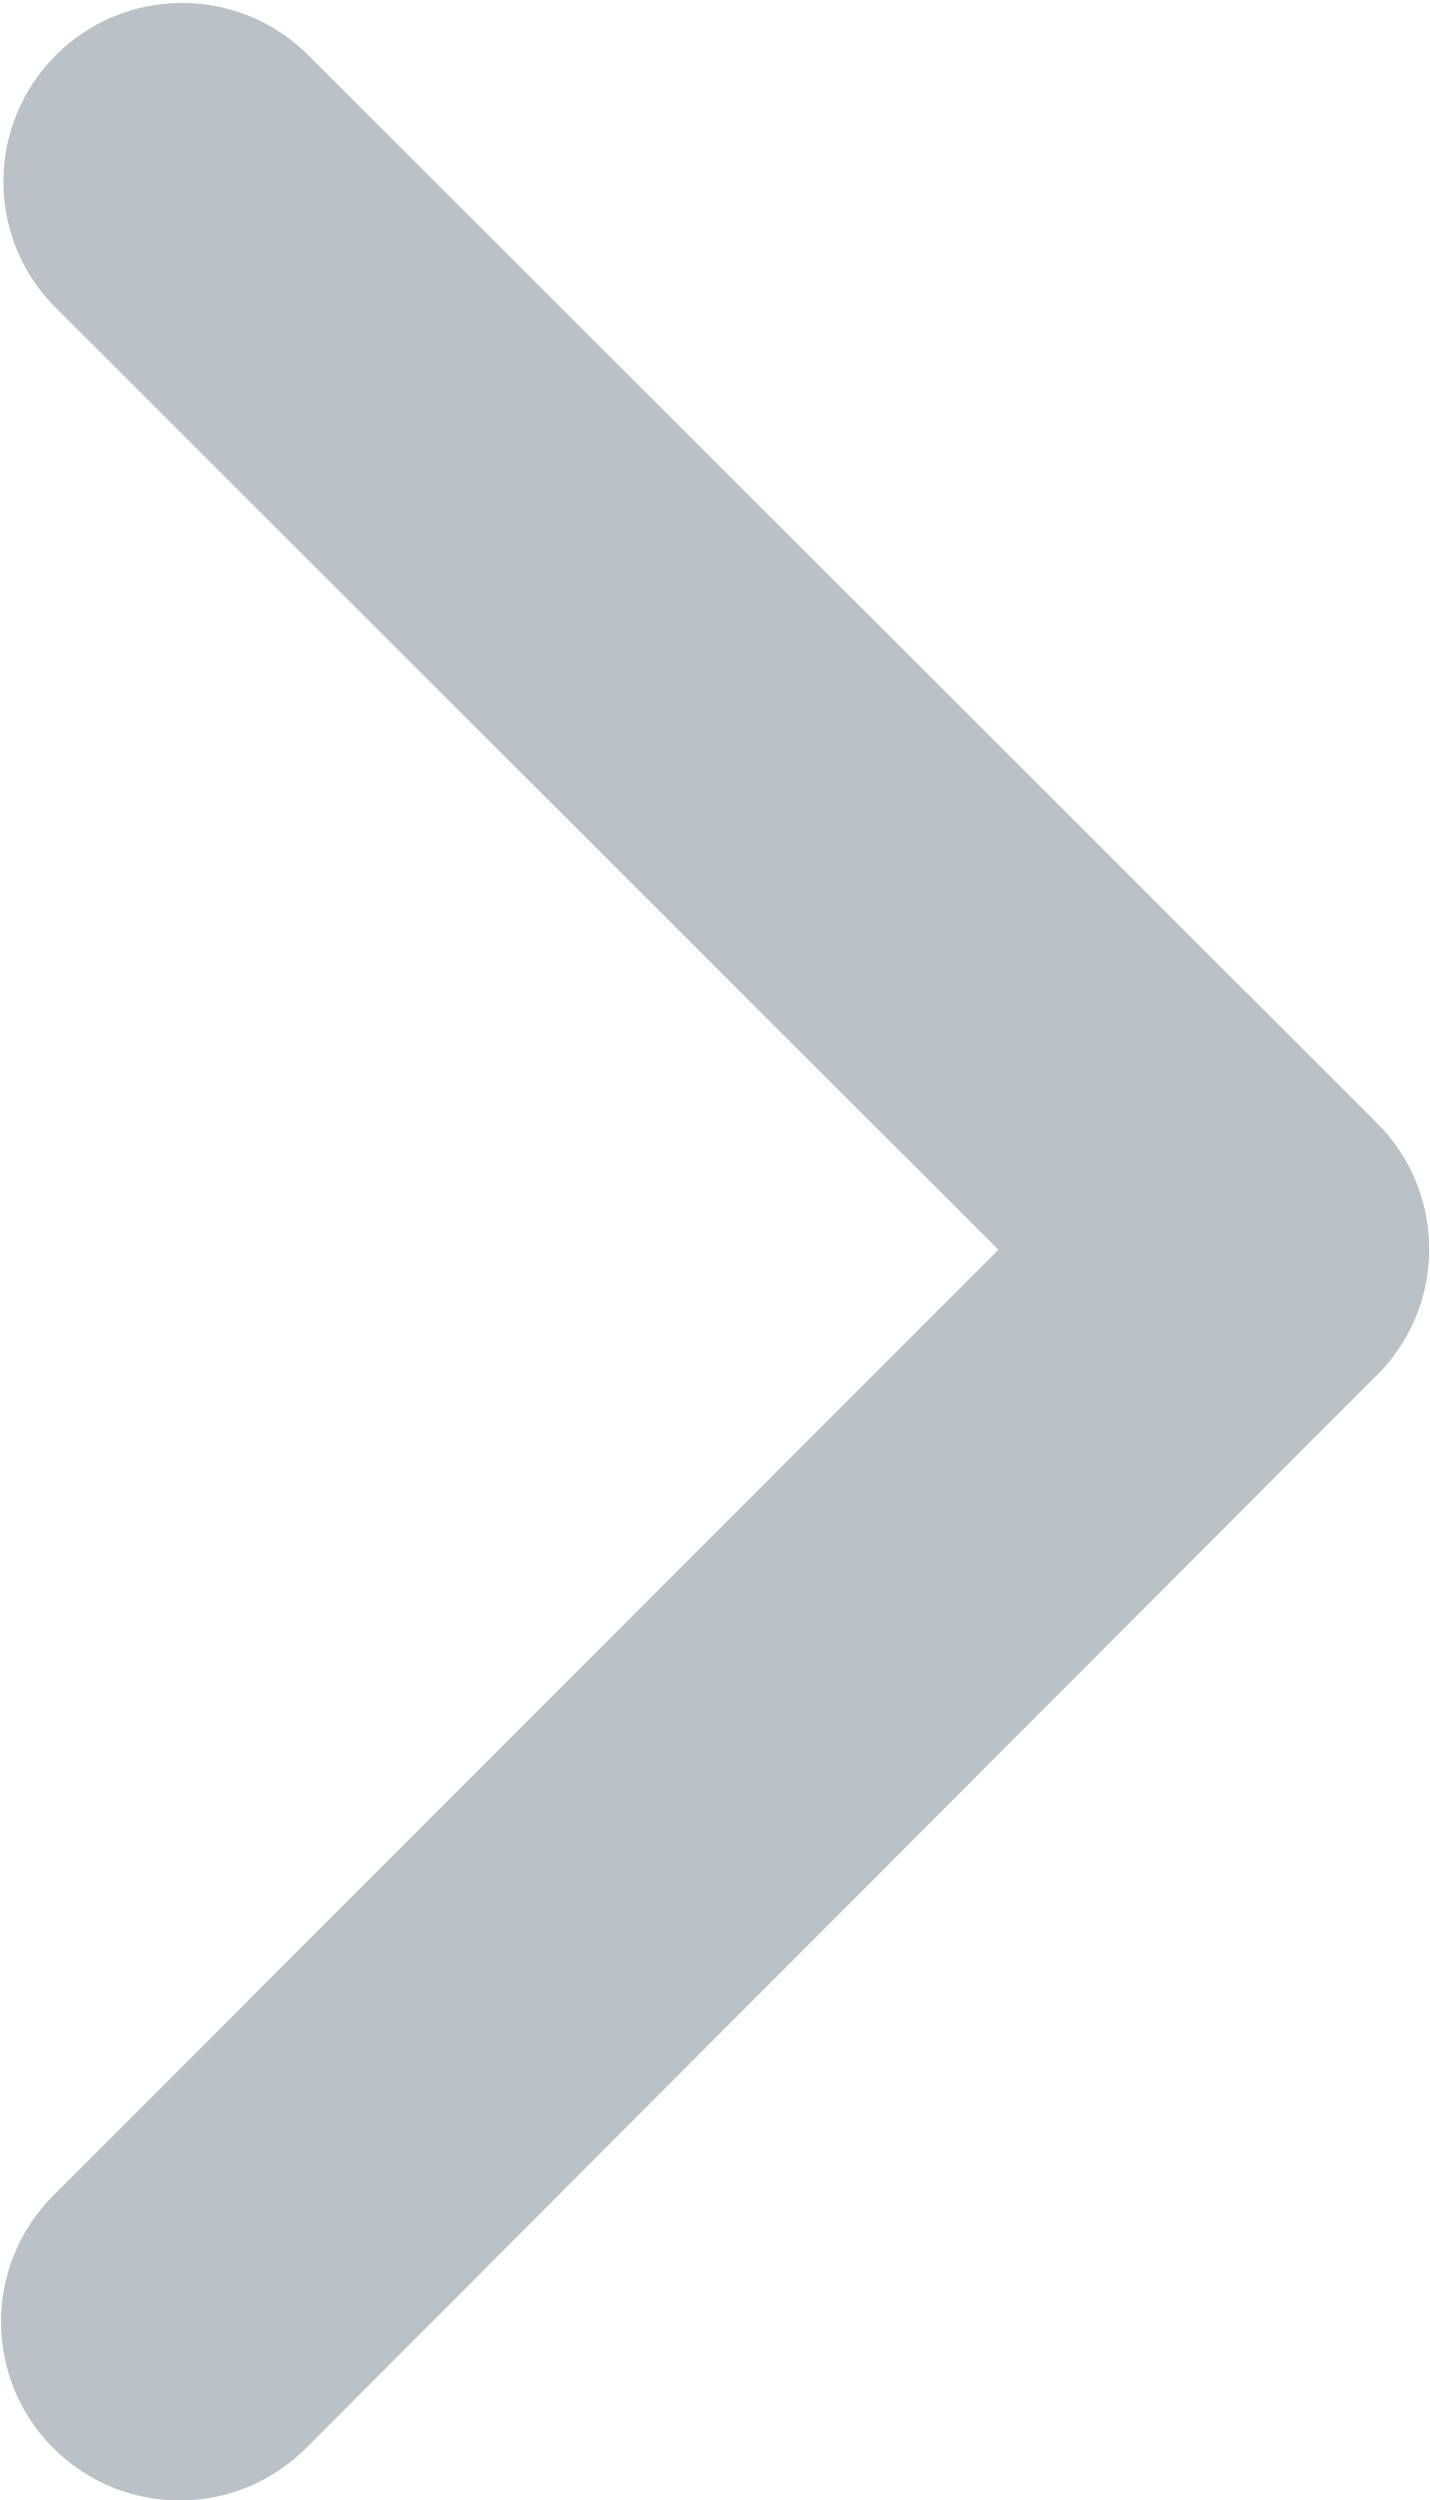
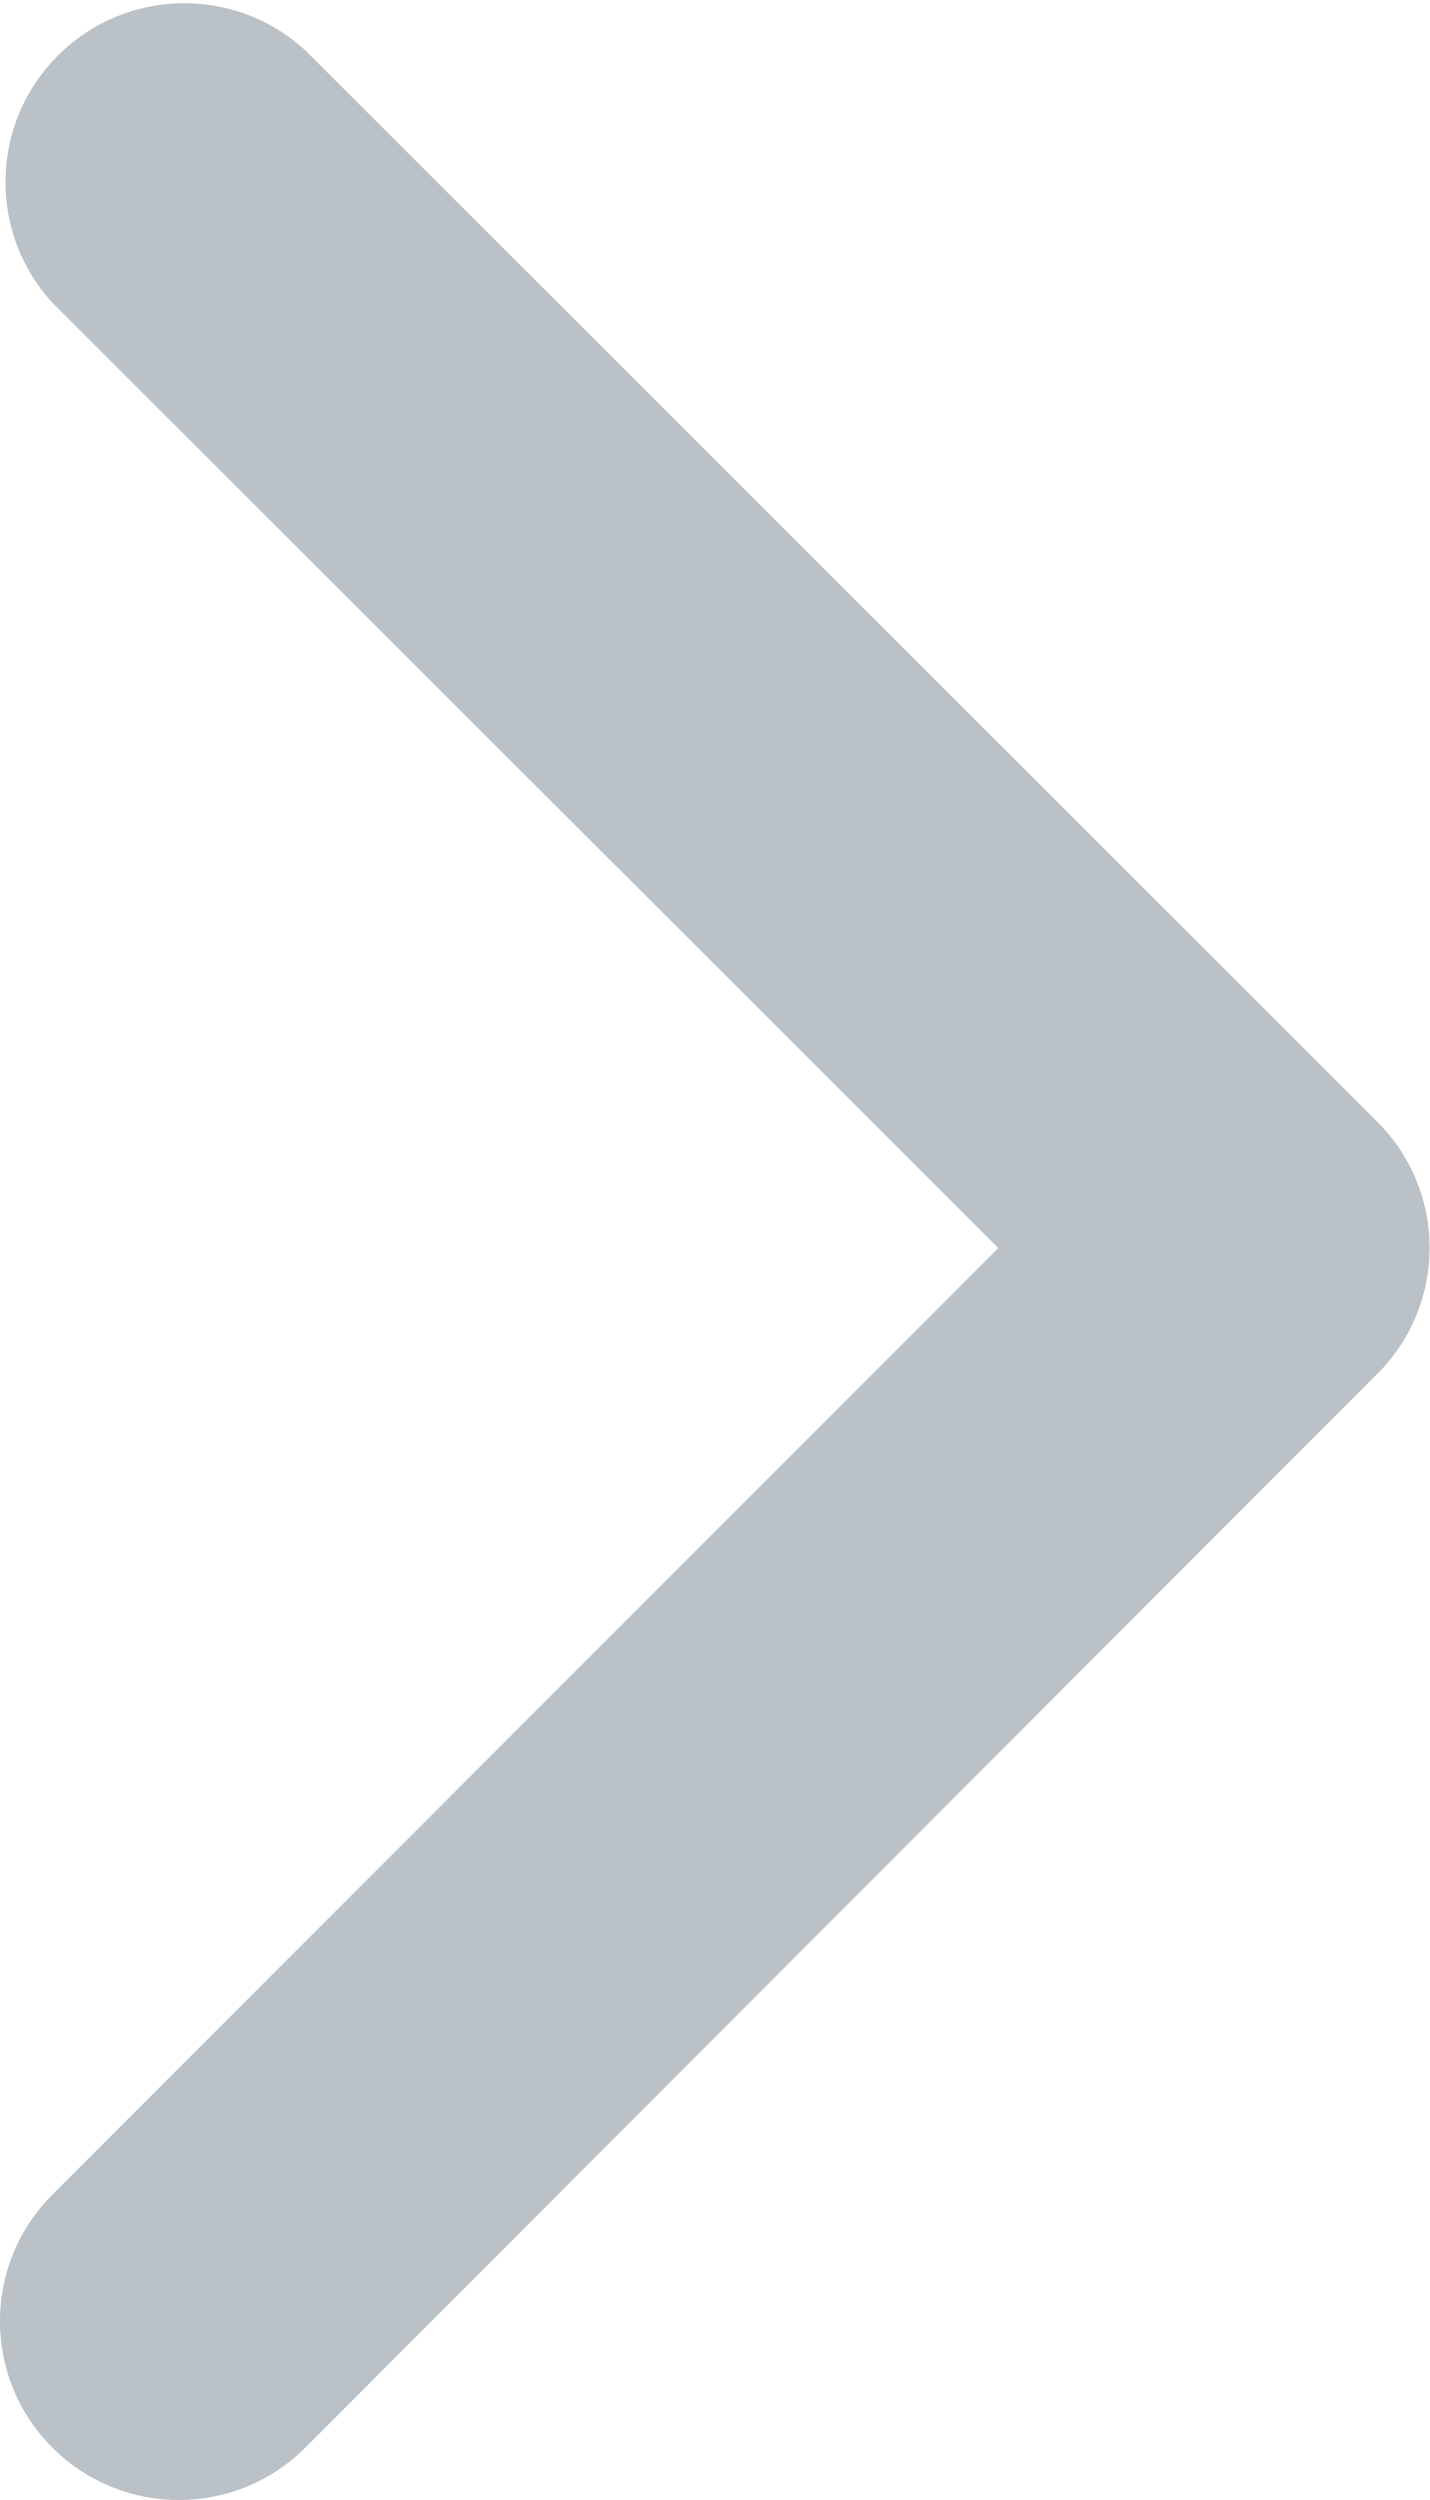
- <svg xmlns="http://www.w3.org/2000/svg" width="21.992" height="38.468" viewBox="0 0 21.992 38.468">
-   <path d="M26.613,25.423,12.058,10.879A2.749,2.749,0,0,1,15.952,7L32.442,23.476a2.744,2.744,0,0,1,.08,3.791L15.963,43.86a2.749,2.749,0,0,1-3.894-3.882Z" transform="translate(-11.251 -6.193)" fill="#bac2c7" />
+ <svg xmlns="http://www.w3.org/2000/svg" viewBox="0 0 21.98 38.44">
+   <path d="M15.36,19.23.81,4.69A2.75,2.75,0,0,1,4.7.81L21.19,17.29a2.74,2.74,0,0,1,.08,3.79L4.71,37.67a2.75,2.75,0,1,1-3.9-3.88Z" transform="translate(-0.01 -0.04)" fill="#bac2c7" />
</svg>
